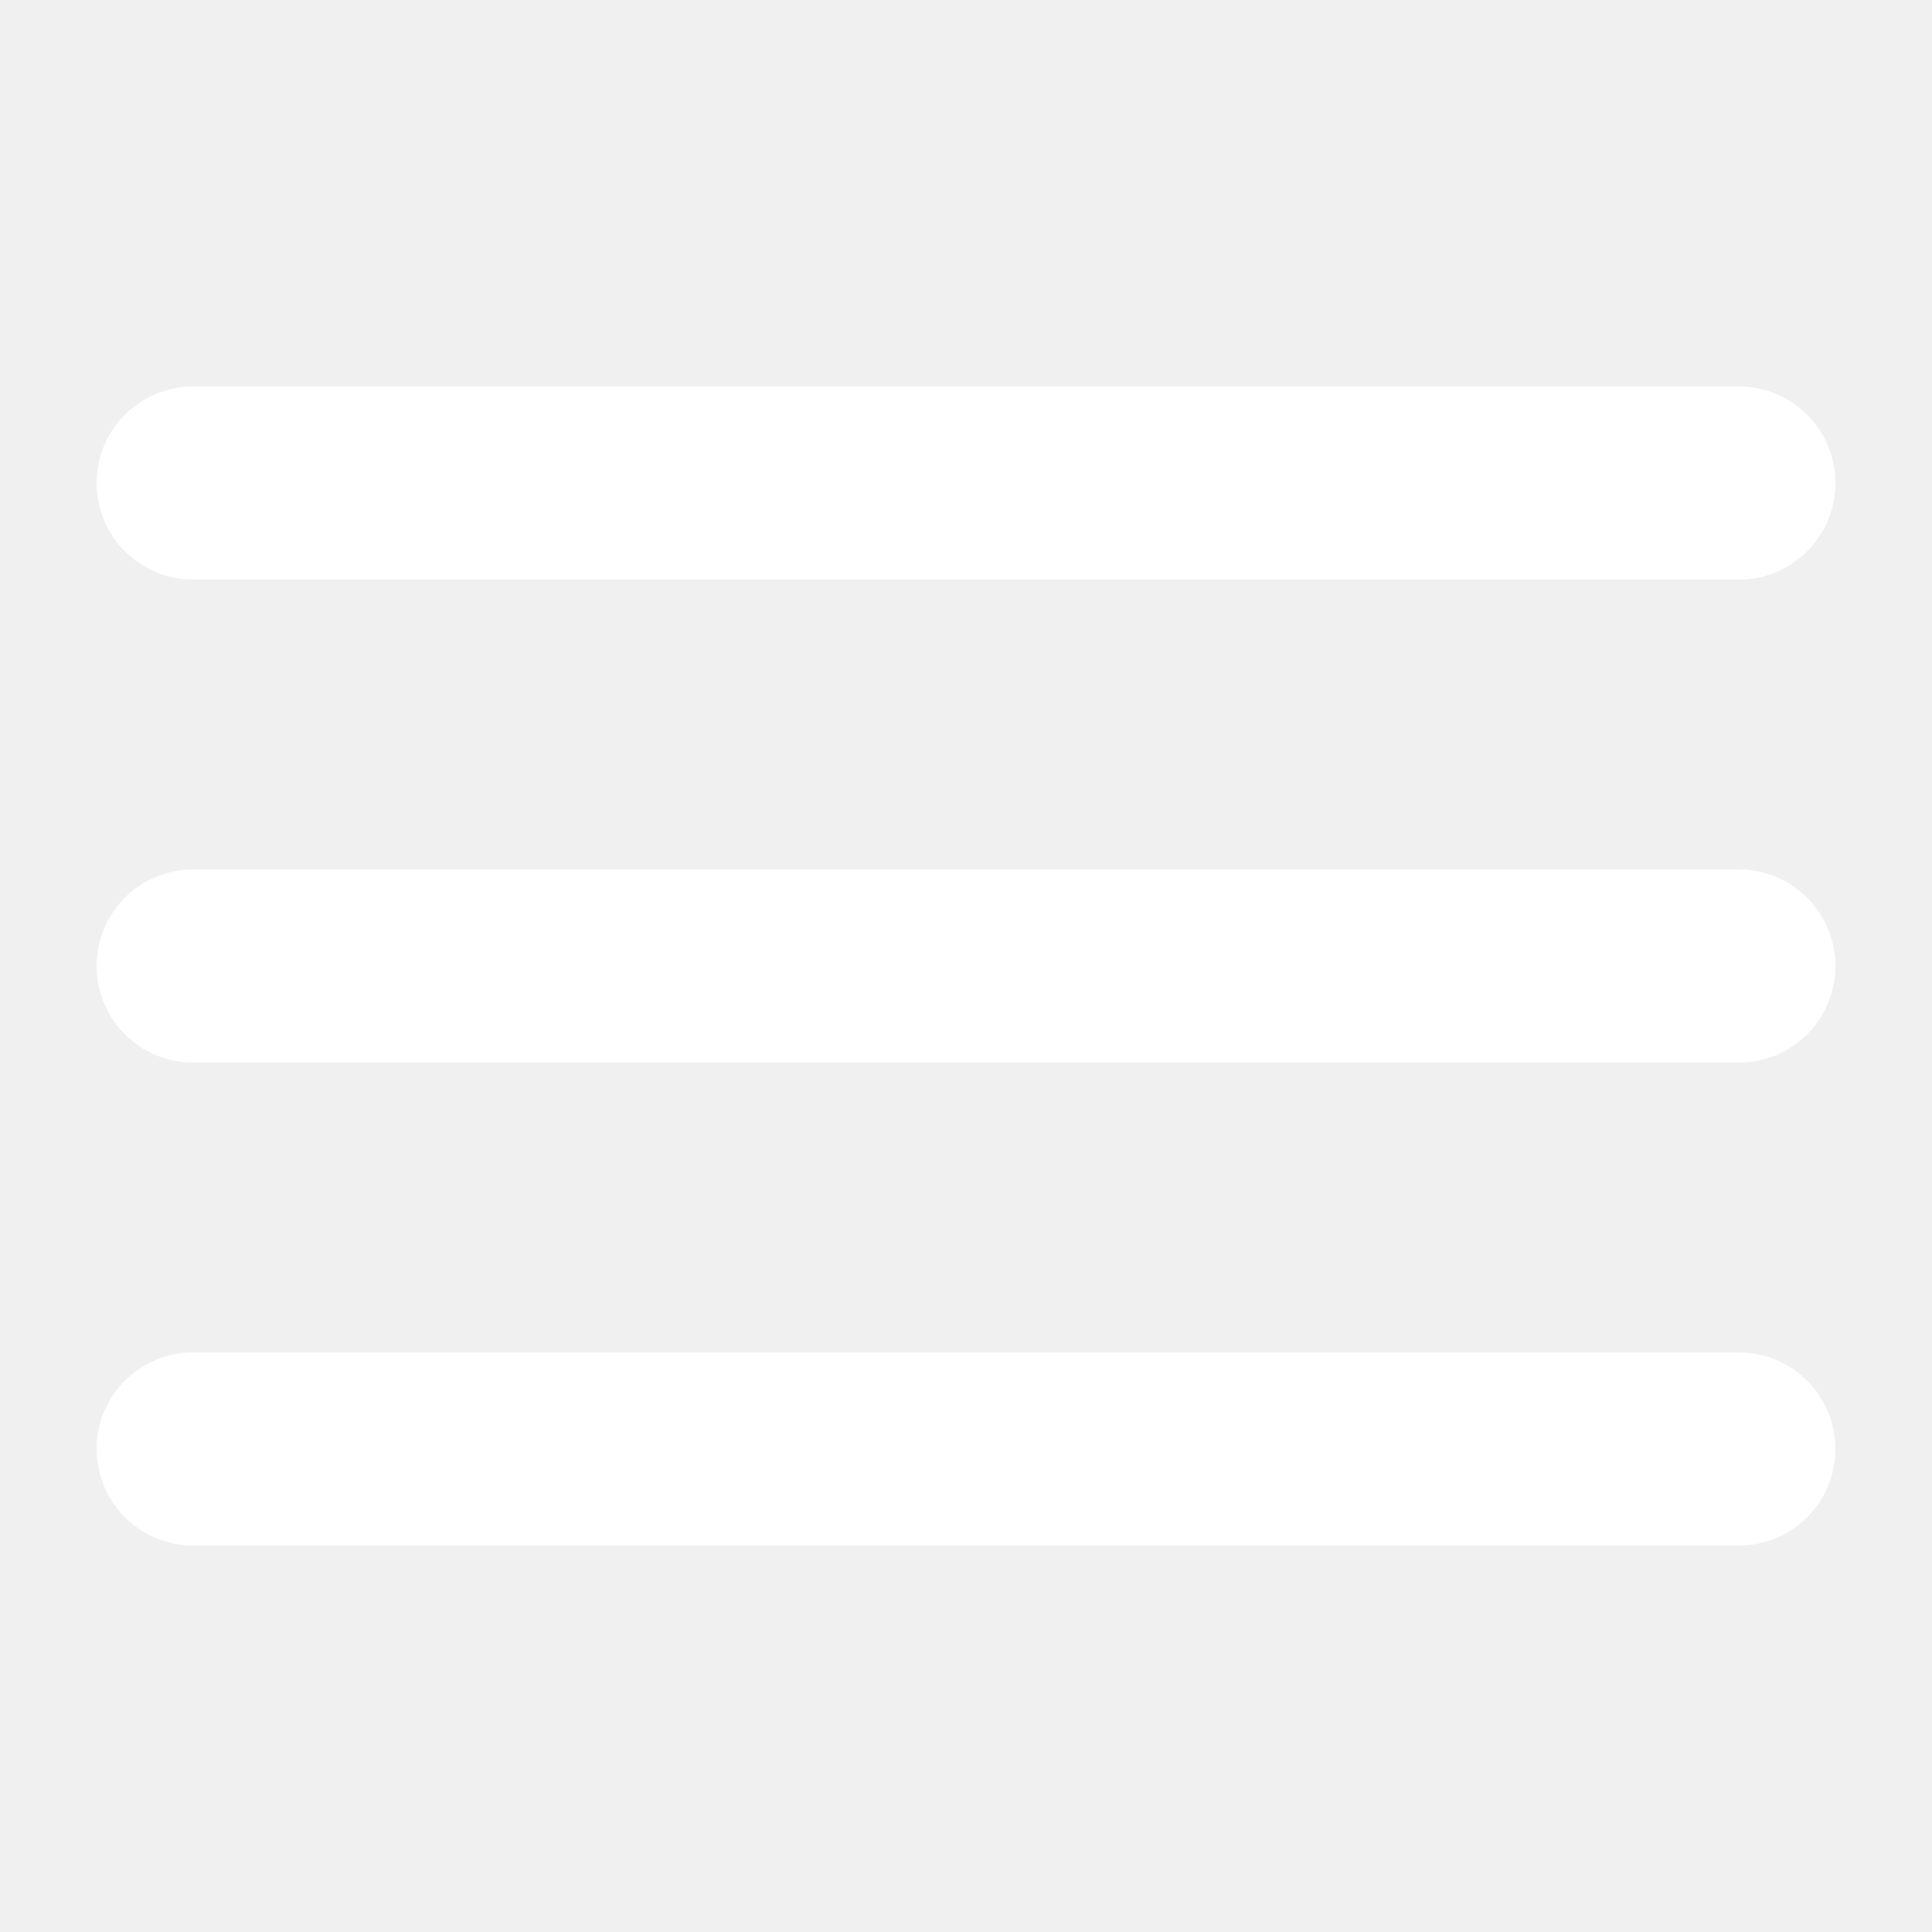
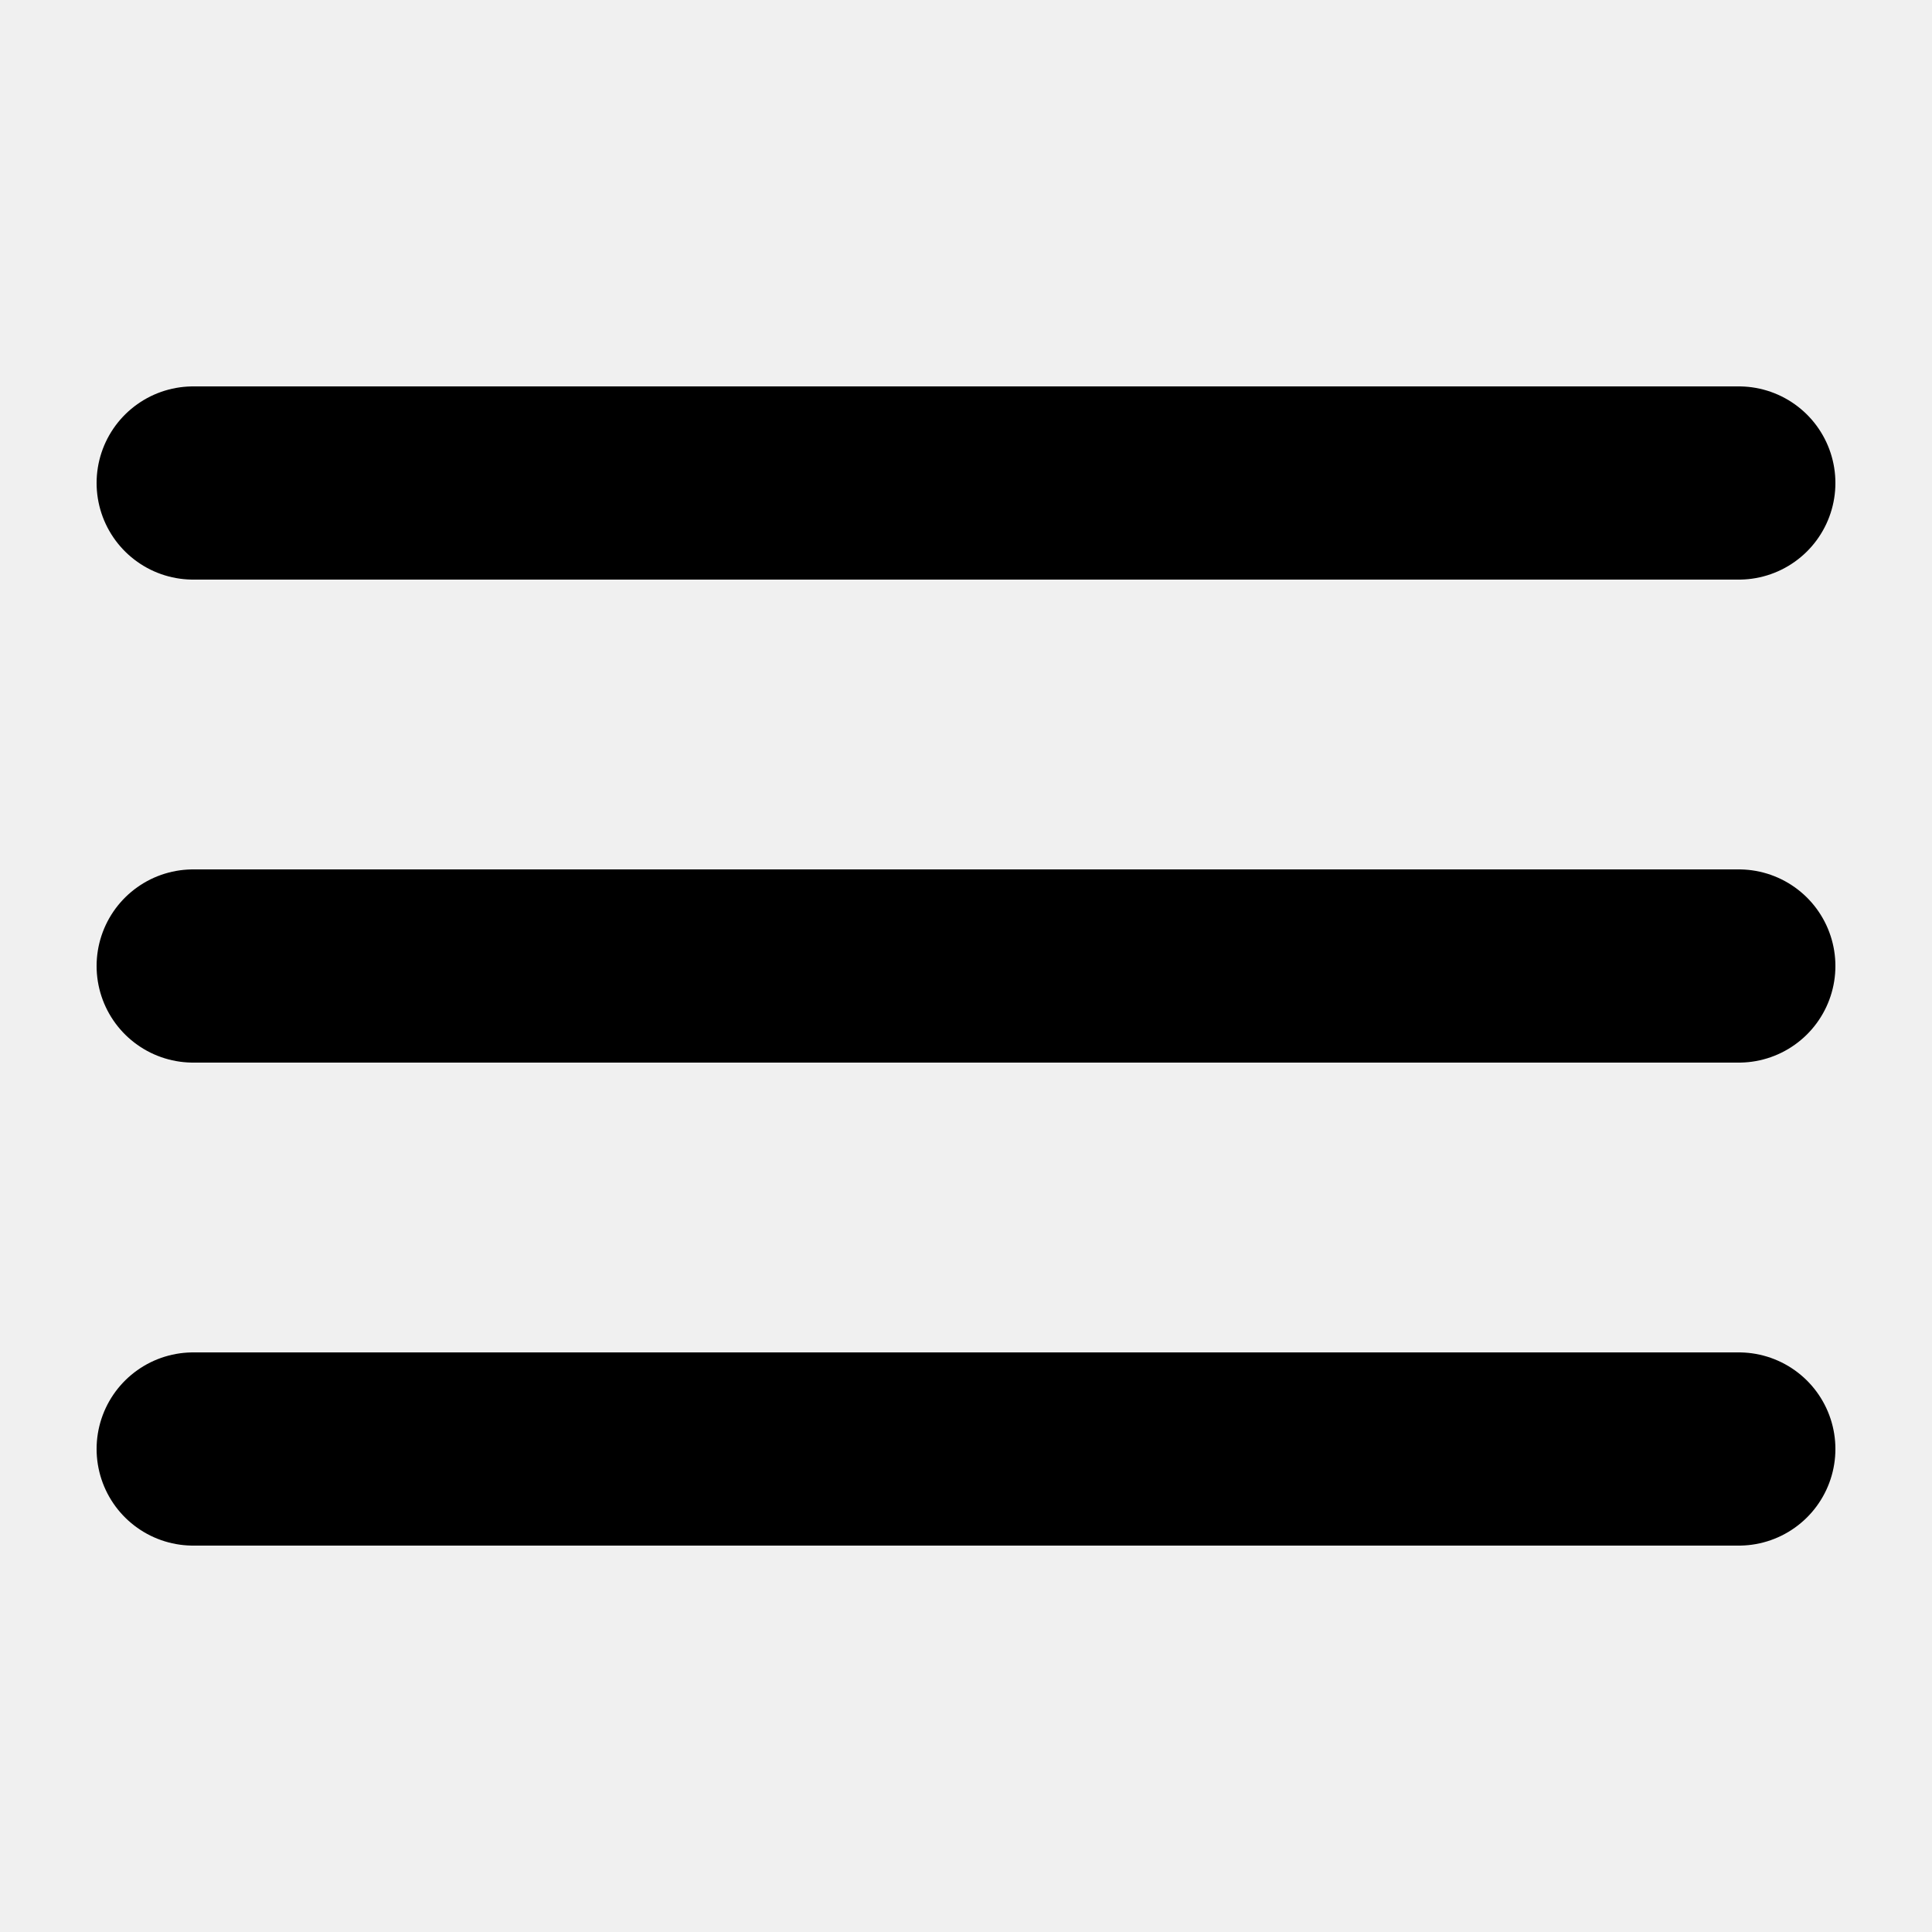
<svg xmlns="http://www.w3.org/2000/svg" viewBox="0 0 80 80">
-   <line x1="8" y1="20" x2="72" y2="20" fill="#fff" stroke="#fff" stroke-linecap="round" stroke-linejoin="round" stroke-width="8" />
-   <line x1="8" y1="40" x2="72" y2="40" fill="#fff" stroke="#fff" stroke-linecap="round" stroke-linejoin="round" stroke-width="8" />
-   <line x1="8" y1="60" x2="72" y2="60" fill="#fff" stroke="#fff" stroke-linecap="round" stroke-linejoin="round" stroke-width="8" />
+   <line x1="8" y1="20" x2="72" y2="20" fill="#000" stroke="#000" stroke-linecap="round" stroke-linejoin="round" stroke-width="8" />
+   <line x1="8" y1="40" x2="72" y2="40" fill="#000" stroke="#000" stroke-linecap="round" stroke-linejoin="round" stroke-width="8" />
+   <line x1="8" y1="60" x2="72" y2="60" fill="#000" stroke="#000" stroke-linecap="round" stroke-linejoin="round" stroke-width="8" />
</svg>
